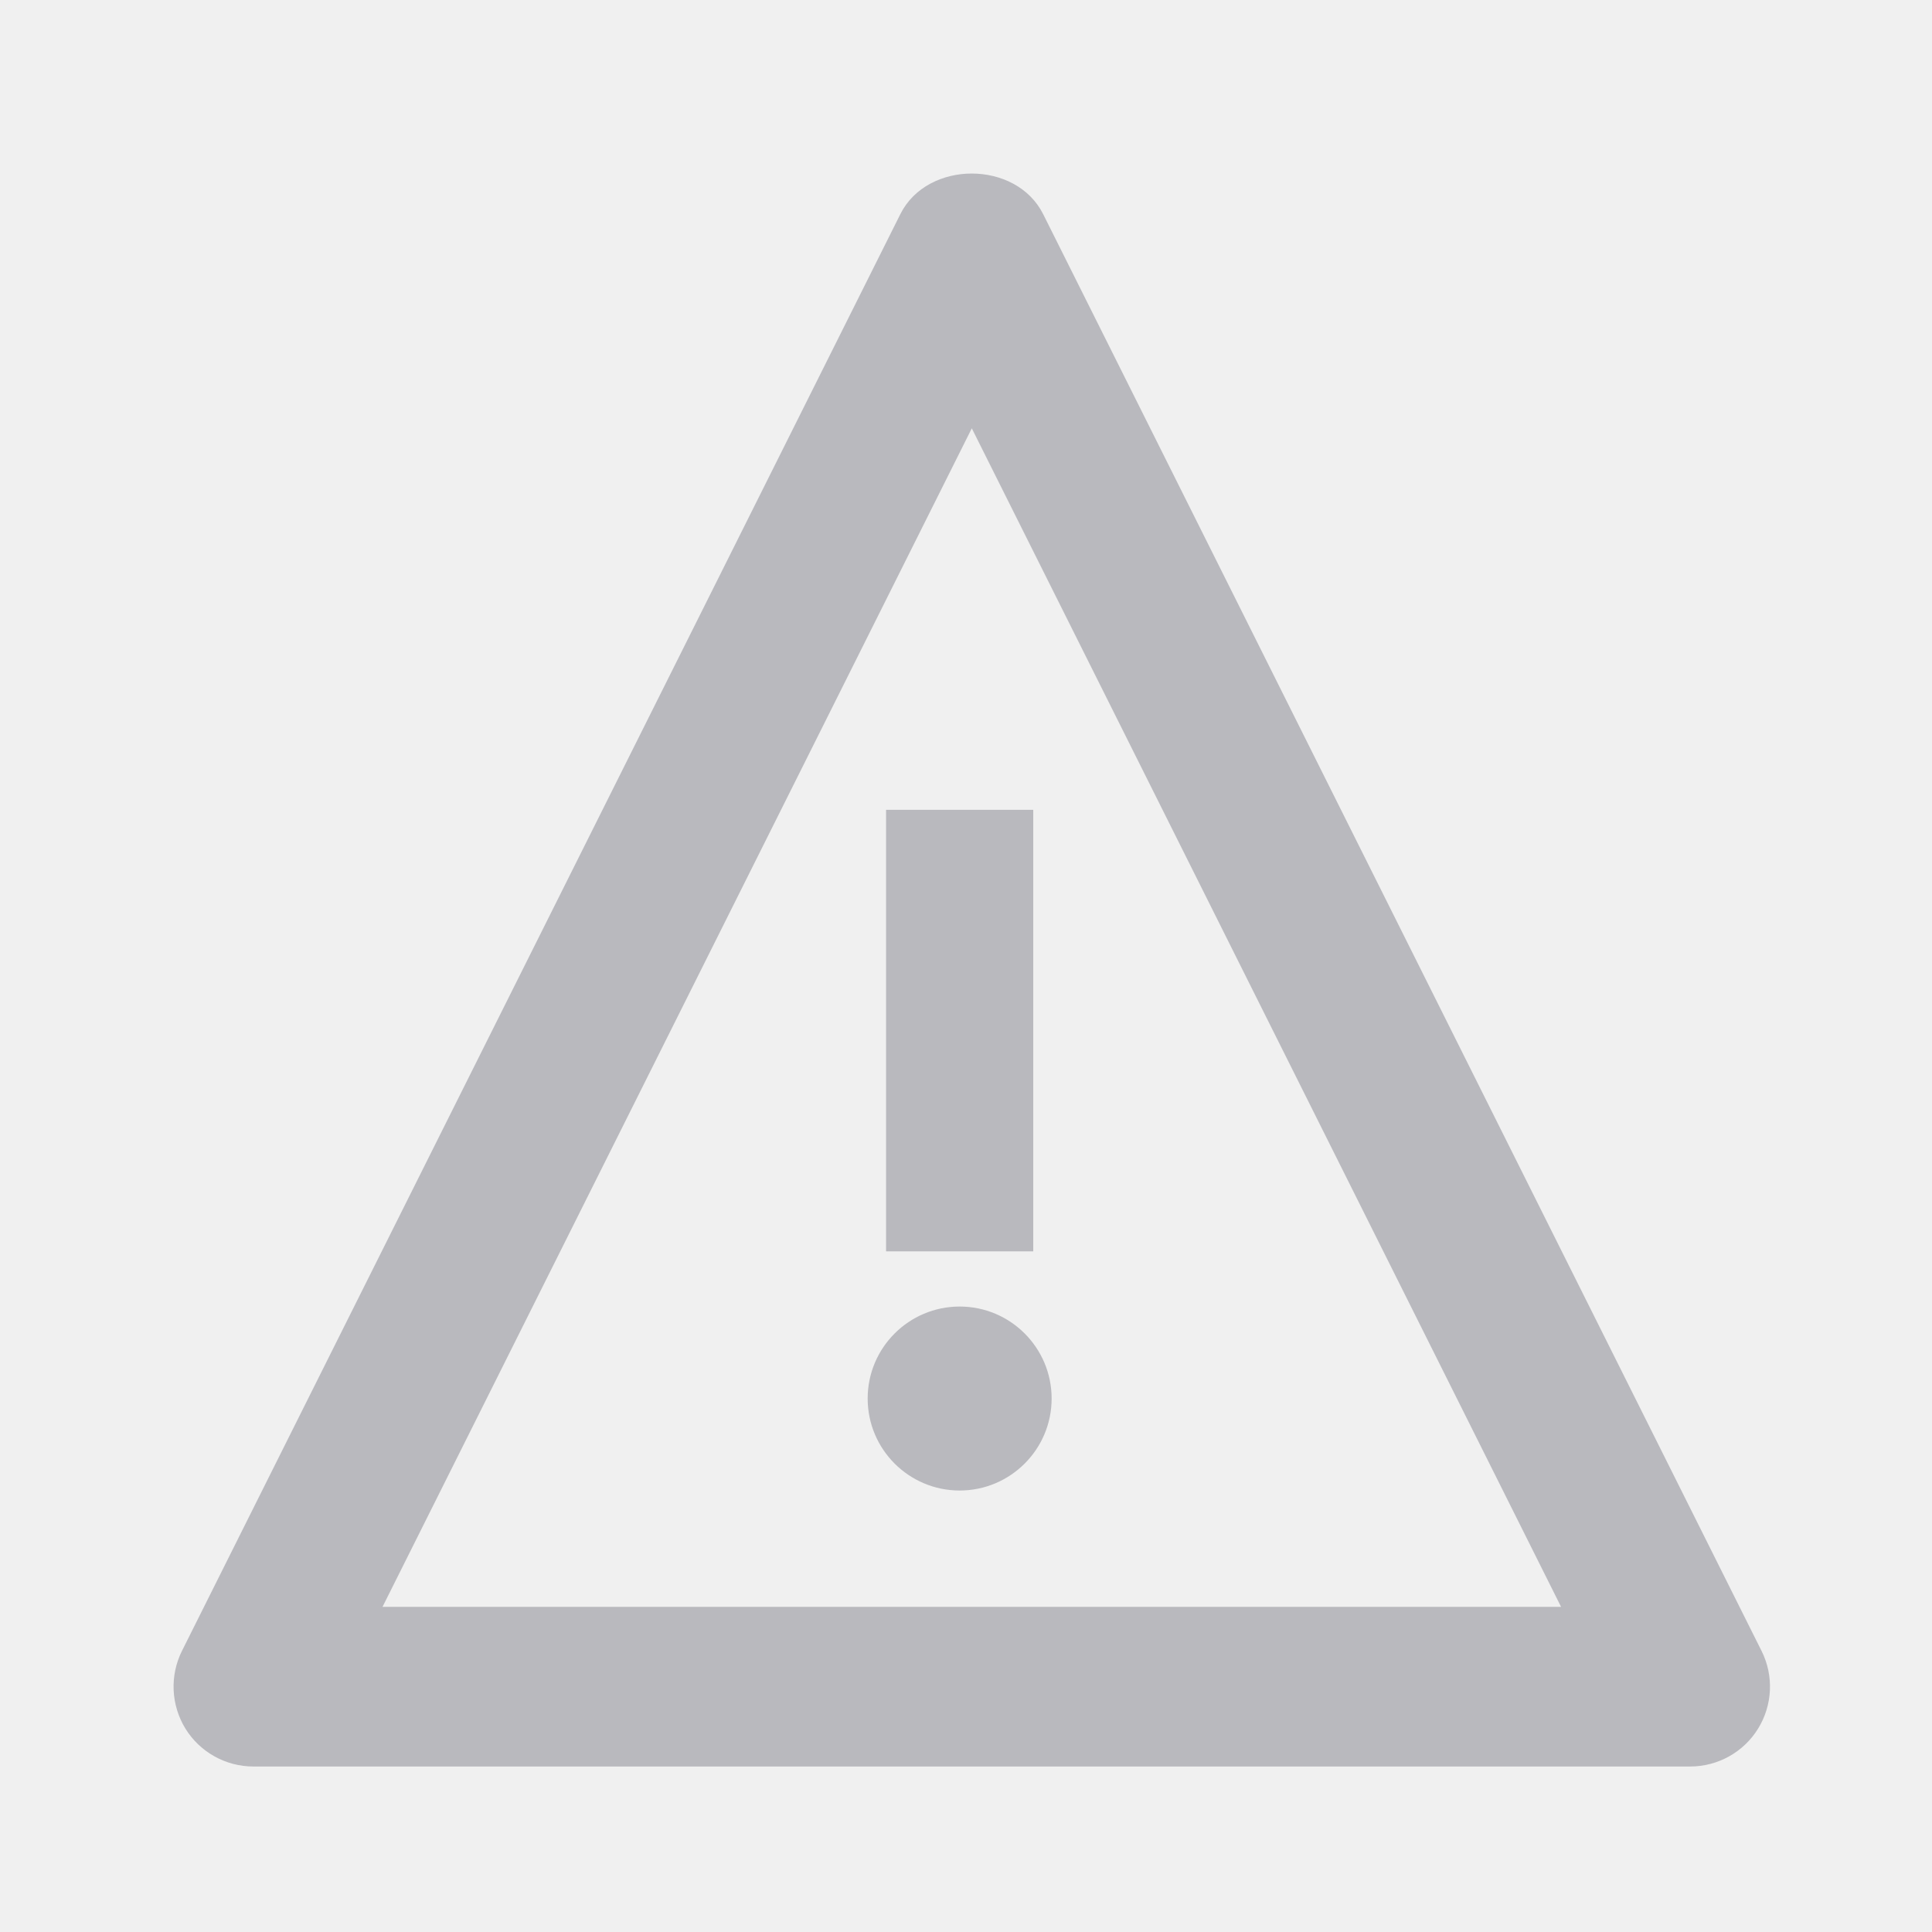
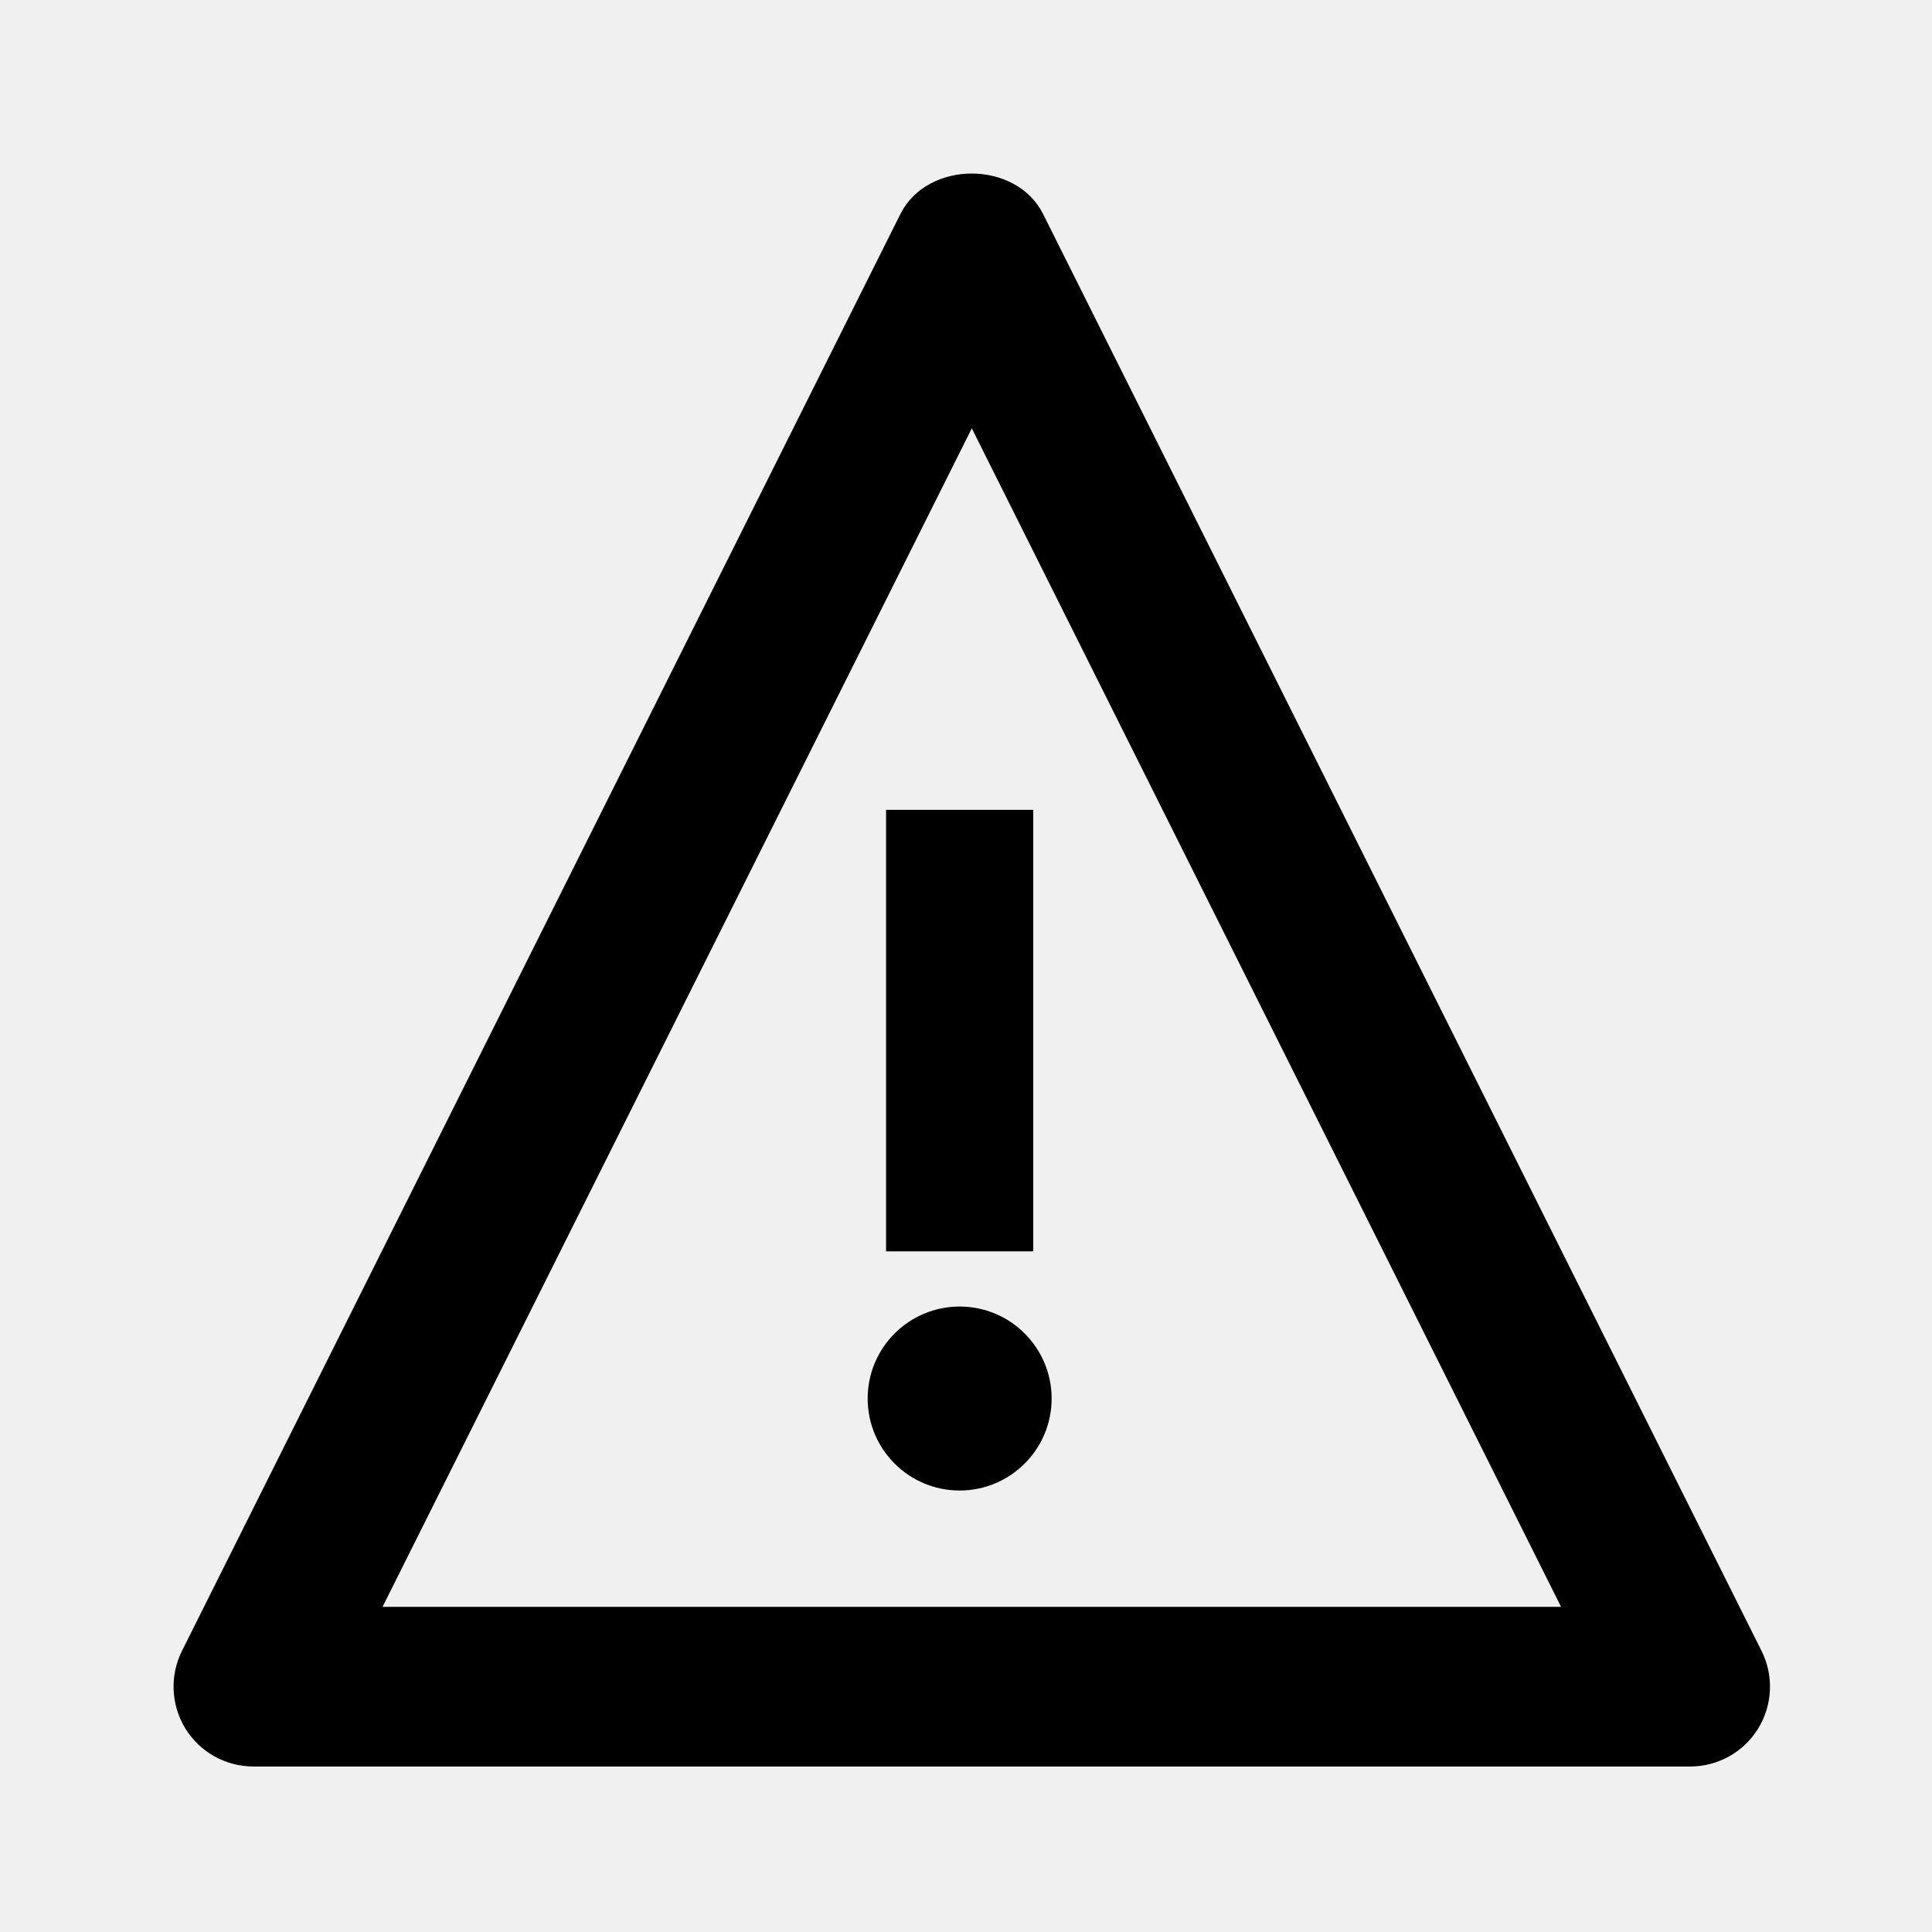
<svg xmlns="http://www.w3.org/2000/svg" xmlns:xlink="http://www.w3.org/1999/xlink" width="167px" height="167px" viewBox="0 0 167 167" version="1.1">
  <defs>
    <polygon id="path-1" points="0 137.696 138 137.696 138 0 0 0" />
  </defs>
  <g id="Symbols" stroke="none" stroke-width="1" fill="none" fill-rule="evenodd">
    <g id="icon/Upload-icon-Copy">
      <g id="Group-6" transform="translate(15, 15)">
-         <path d="M18.065,123.894 L119.936,123.894 L69.001,22.022 L18.065,123.894 Z M131.101,137.694 L6.901,137.694 C4.506,137.694 2.285,136.452 1.029,134.423 C-0.22,132.388 -0.337,129.848 0.725,127.709 L62.825,3.509 C65.164,-1.169 72.83,-1.169 75.169,3.509 L137.269,127.709 C138.339,129.848 138.221,132.388 136.966,134.423 C135.717,136.452 133.495,137.694 131.101,137.694 L131.101,137.694 Z" id="Fill-1" fill="#B9B9BE" />
+         <path d="M18.065,123.894 L119.936,123.894 L69.001,22.022 L18.065,123.894 Z M131.101,137.694 L6.901,137.694 C4.506,137.694 2.285,136.452 1.029,134.423 C-0.22,132.388 -0.337,129.848 0.725,127.709 L62.825,3.509 C65.164,-1.169 72.83,-1.169 75.169,3.509 L137.269,127.709 C138.339,129.848 138.221,132.388 136.966,134.423 C135.717,136.452 133.495,137.694 131.101,137.694 L131.101,137.694 Z" id="Fill-1" fill="currentColor" />
        <mask id="mask-2" fill="white">
          <use xlink:href="#path-1" />
        </mask>
        <g id="Clip-4" />
-         <g id="Group" mask="url(#mask-2)" fill="#B9B9BE">
+         <g id="Group" mask="url(#mask-2)" fill="currentColor">
          <g transform="translate(60, 55)">
            <polygon id="Fill-3" points="1.591 38.166 14.313 38.166 14.313 3.60267371e-14 1.591 3.60267371e-14" />
            <path d="M15.902,50.888 C15.902,55.277 12.34,58.839 7.951,58.839 C3.562,58.839 0,55.277 0,50.888 C0,46.498 3.562,42.936 7.951,42.936 C12.34,42.936 15.902,46.498 15.902,50.888" id="Fill-5" />
          </g>
        </g>
      </g>
    </g>
  </g>
</svg>
